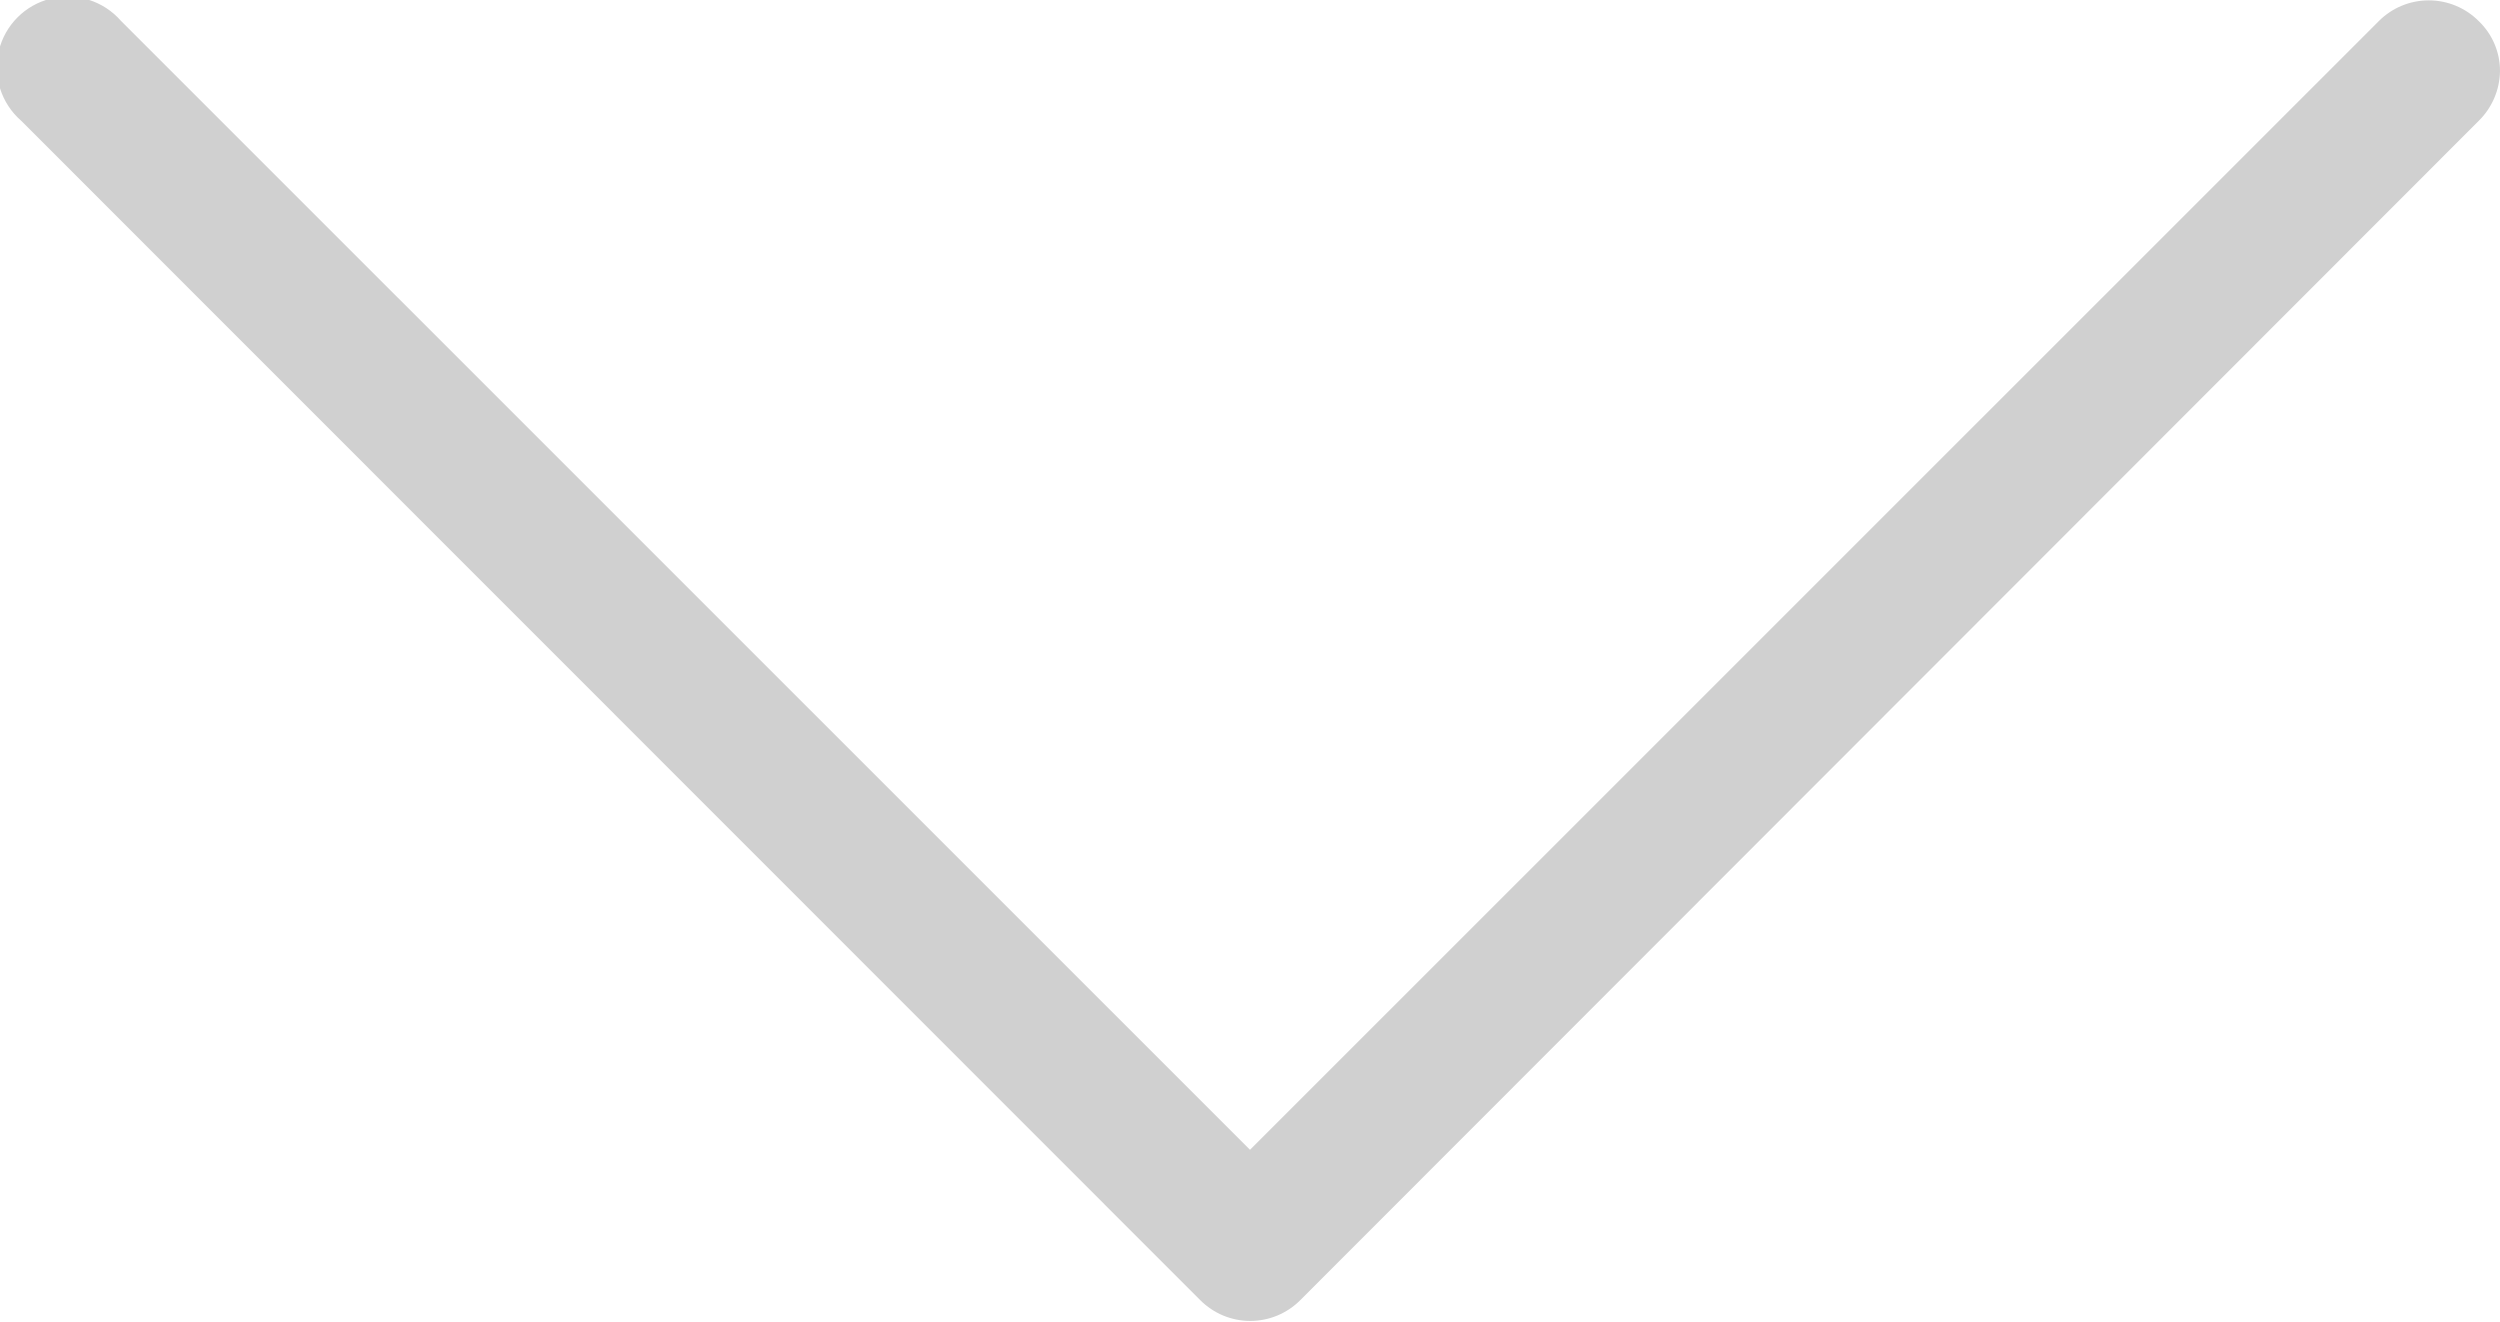
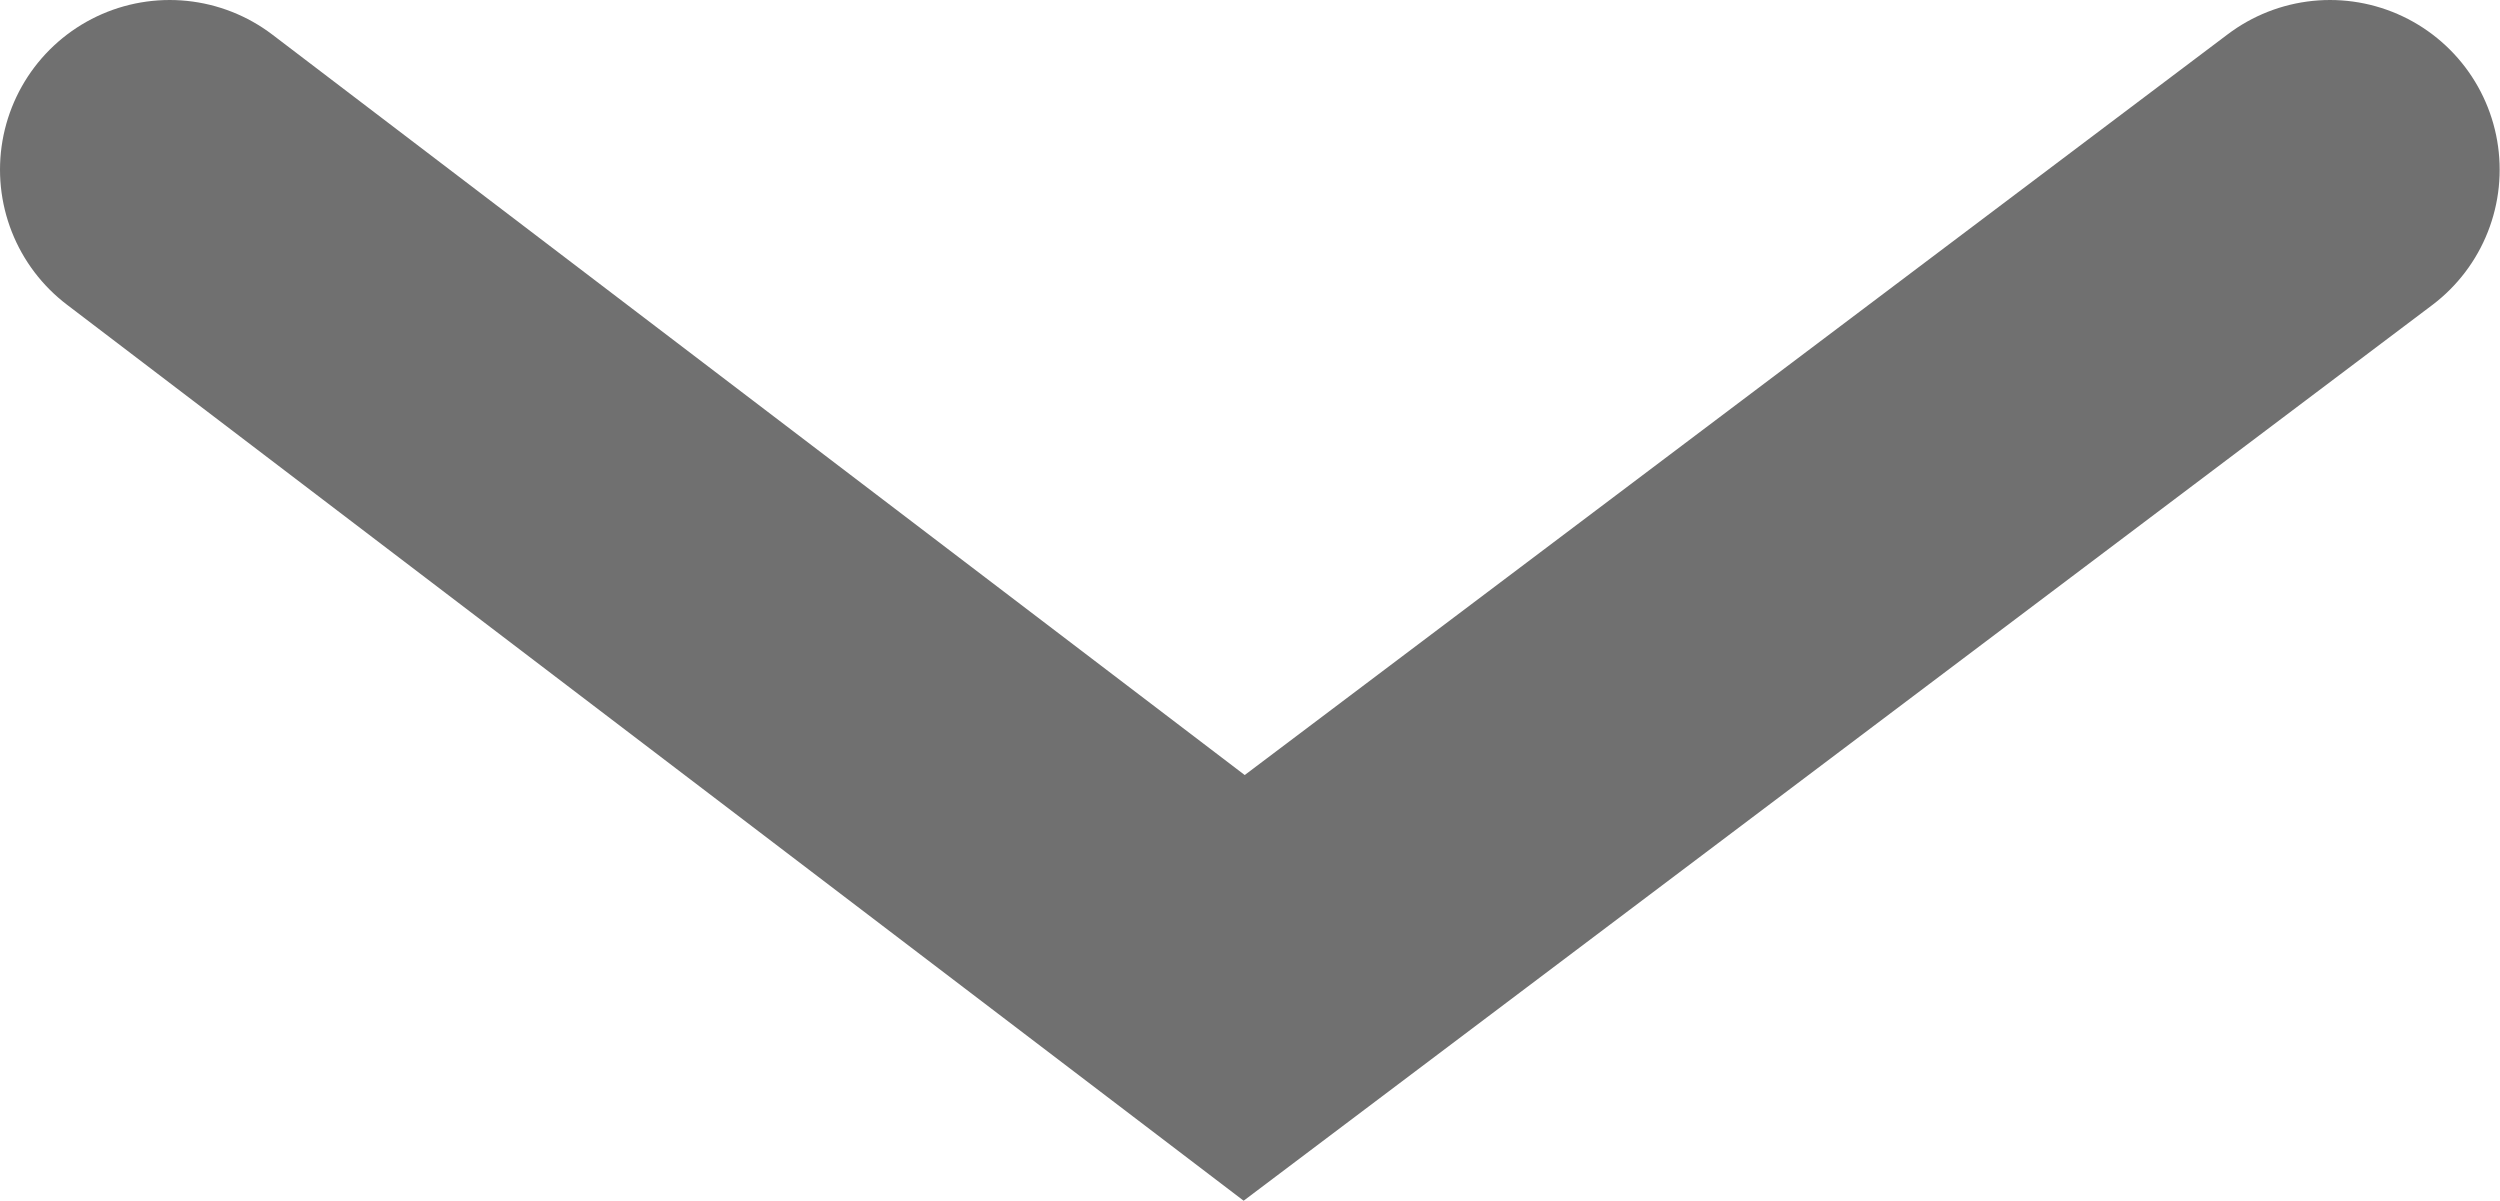
- <svg xmlns="http://www.w3.org/2000/svg" viewBox="0 0 23.6 12.471">
+ <svg xmlns="http://www.w3.org/2000/svg" viewBox="0 0 22.103 10.616">
  <defs>
    <style>
      .cls-1 {
-         fill: #d0d0d0;
+         fill: none;
+         stroke: #707070;
+         stroke-linecap: round;
+         stroke-width: 3px;
      }
    </style>
  </defs>
-   <g id="back" transform="translate(0 124.983) rotate(-90)">
-     <path id="Path_238" data-name="Path 238" class="cls-1" d="M114.129,11.8,124.787,1.141A.668.668,0,1,0,123.843.2L112.71,11.33a.666.666,0,0,0,0,.945L123.843,23.4a.672.672,0,0,0,.47.2.651.651,0,0,0,.47-.2.666.666,0,0,0,0-.945Z" transform="translate(0 0)" />
-   </g>
+   <path id="Path_388" data-name="Path 388" class="cls-1" d="M0,0,9.5,7.234,19.1,0" transform="translate(1.5 1.5)" />
</svg>
